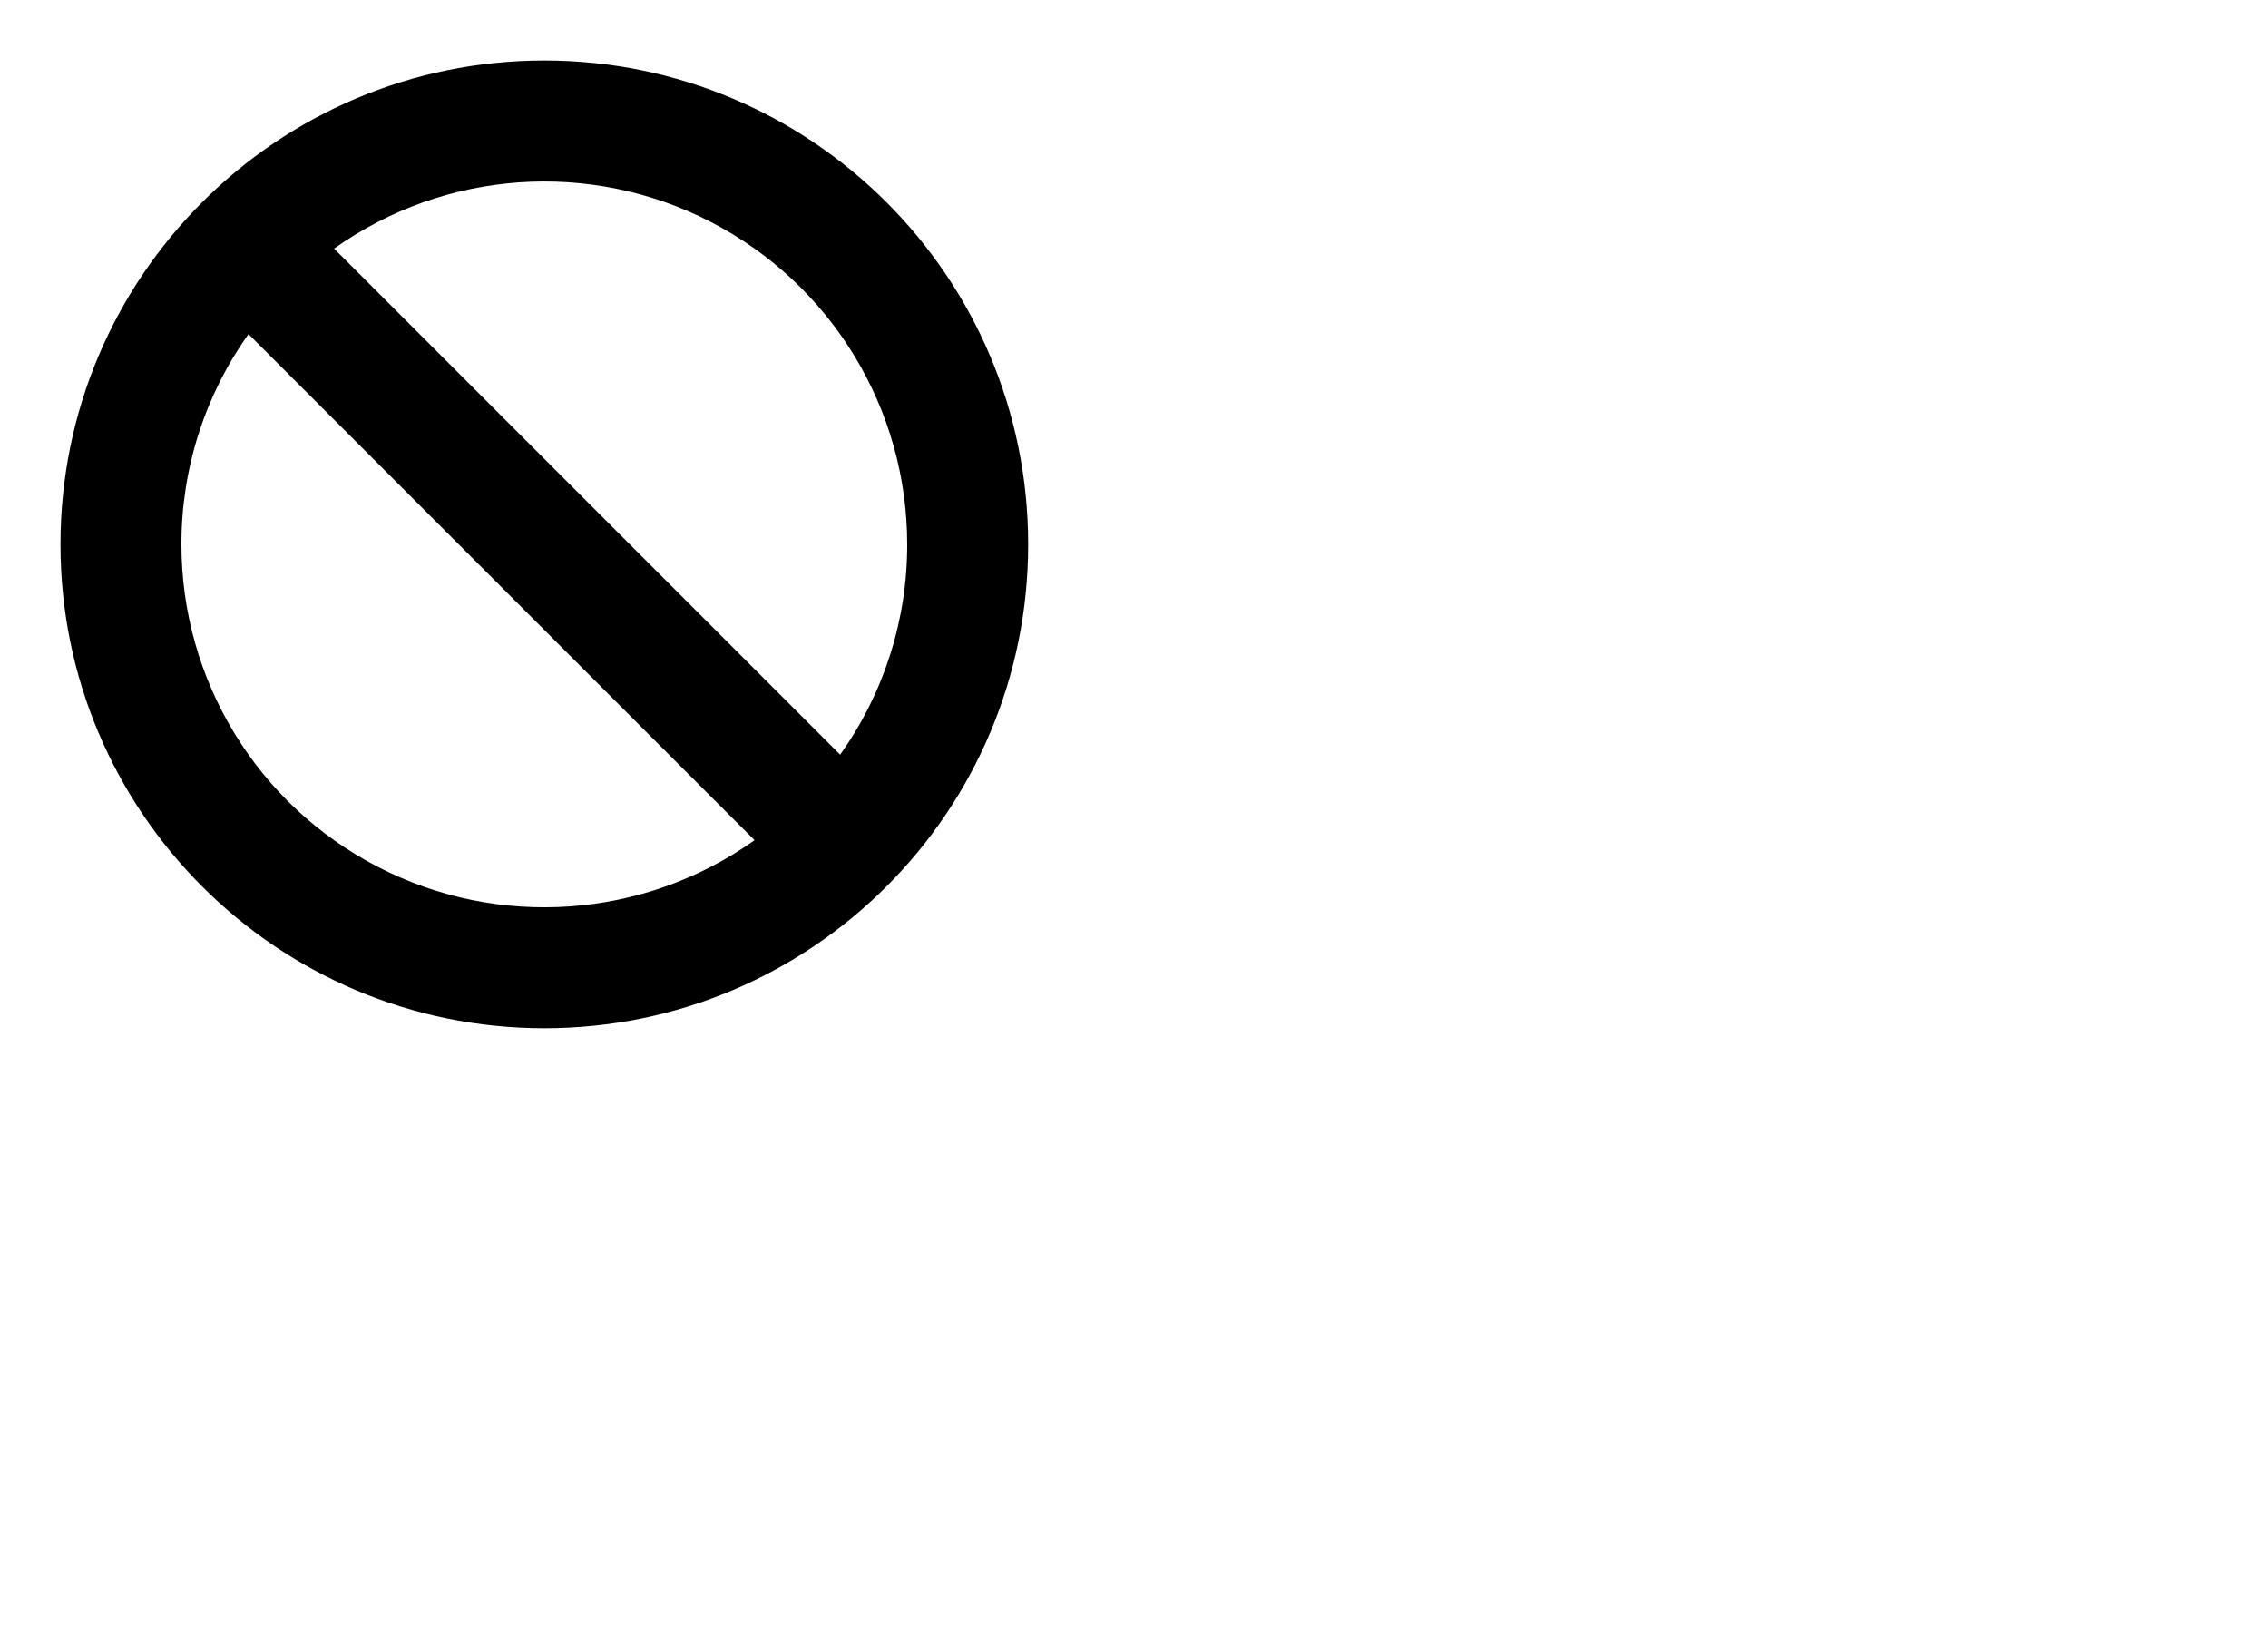
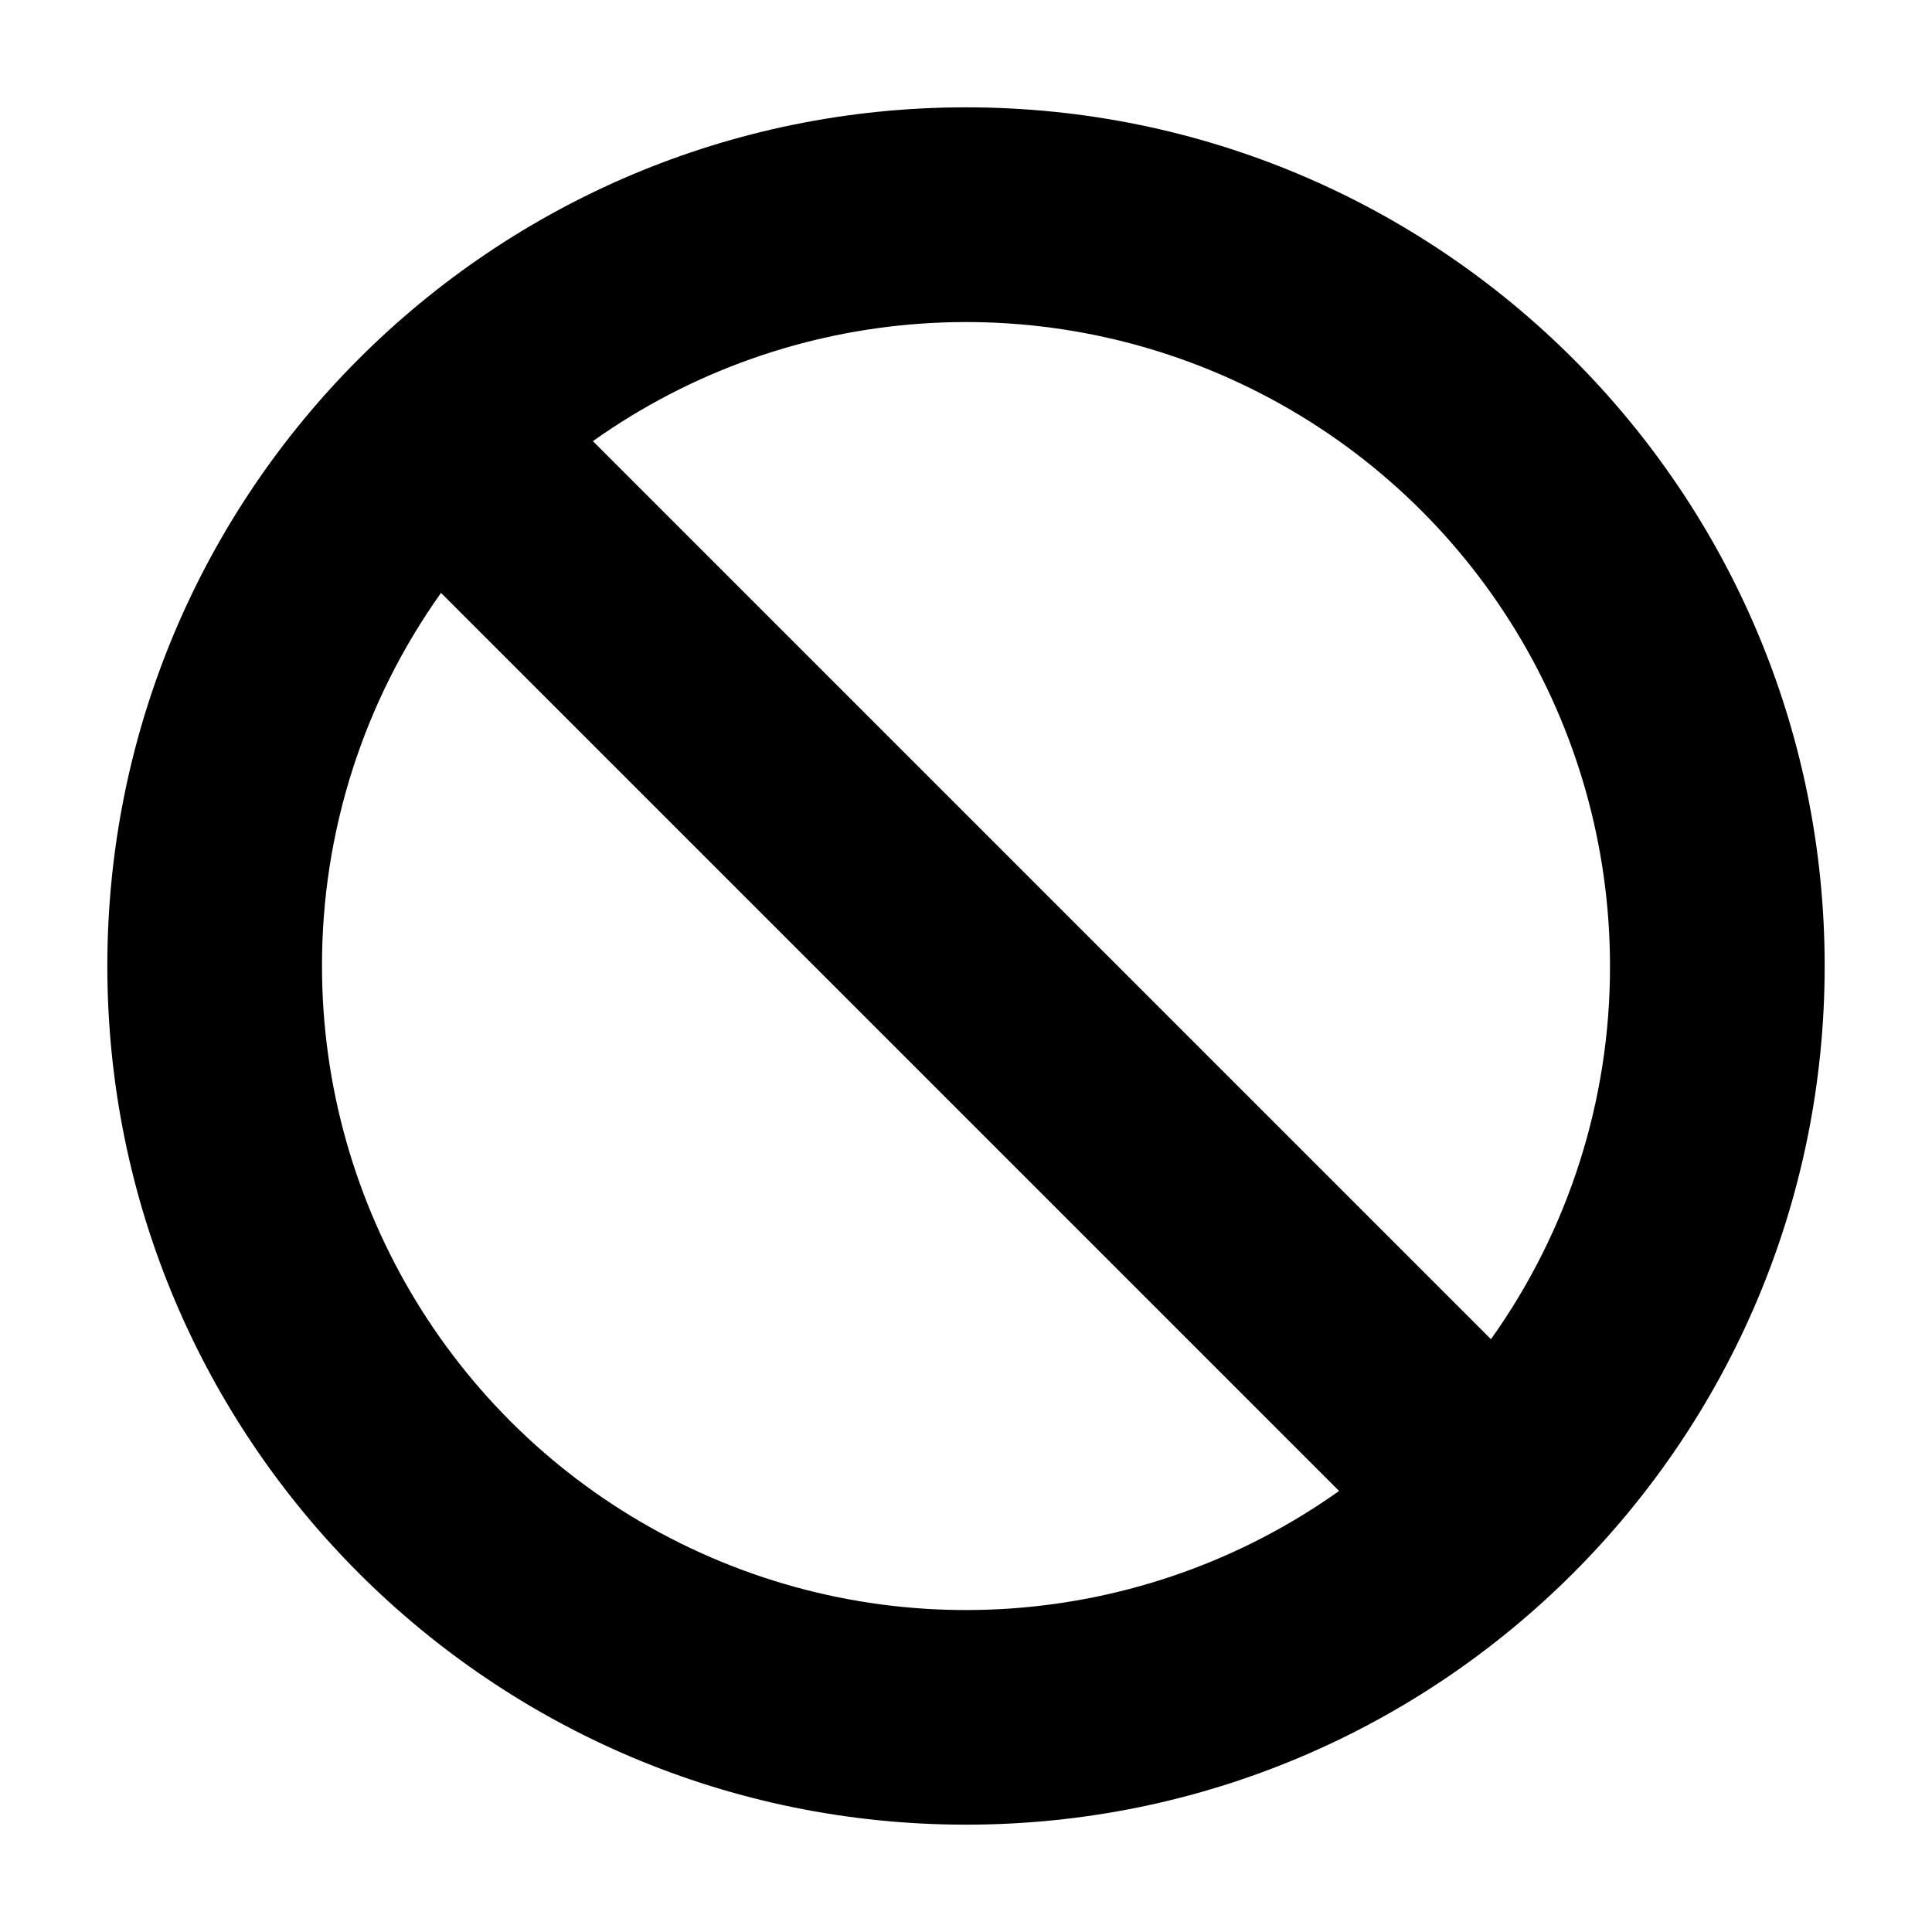
- <svg xmlns="http://www.w3.org/2000/svg" viewBox="0 0 37.5 27">
+ <svg xmlns="http://www.w3.org/2000/svg" viewBox="0 0 18 18">
  <g id="spectrum-Cancel">
    <rect id="Canvas" fill="none" opacity="0" width="18" height="18" />
    <path fill="currentColor" d="M9,1a8,8,0,1,0,8,8A8,8,0,0,0,9,1Zm6,8a5.971,5.971,0,0,1-1.109,3.477l-8.367-8.367A6,6,0,0,1,15,9ZM3,9A5.972,5.972,0,0,1,4.109,5.524l8.367,8.367A6,6,0,0,1,3,9Z" />
  </g>
</svg>
